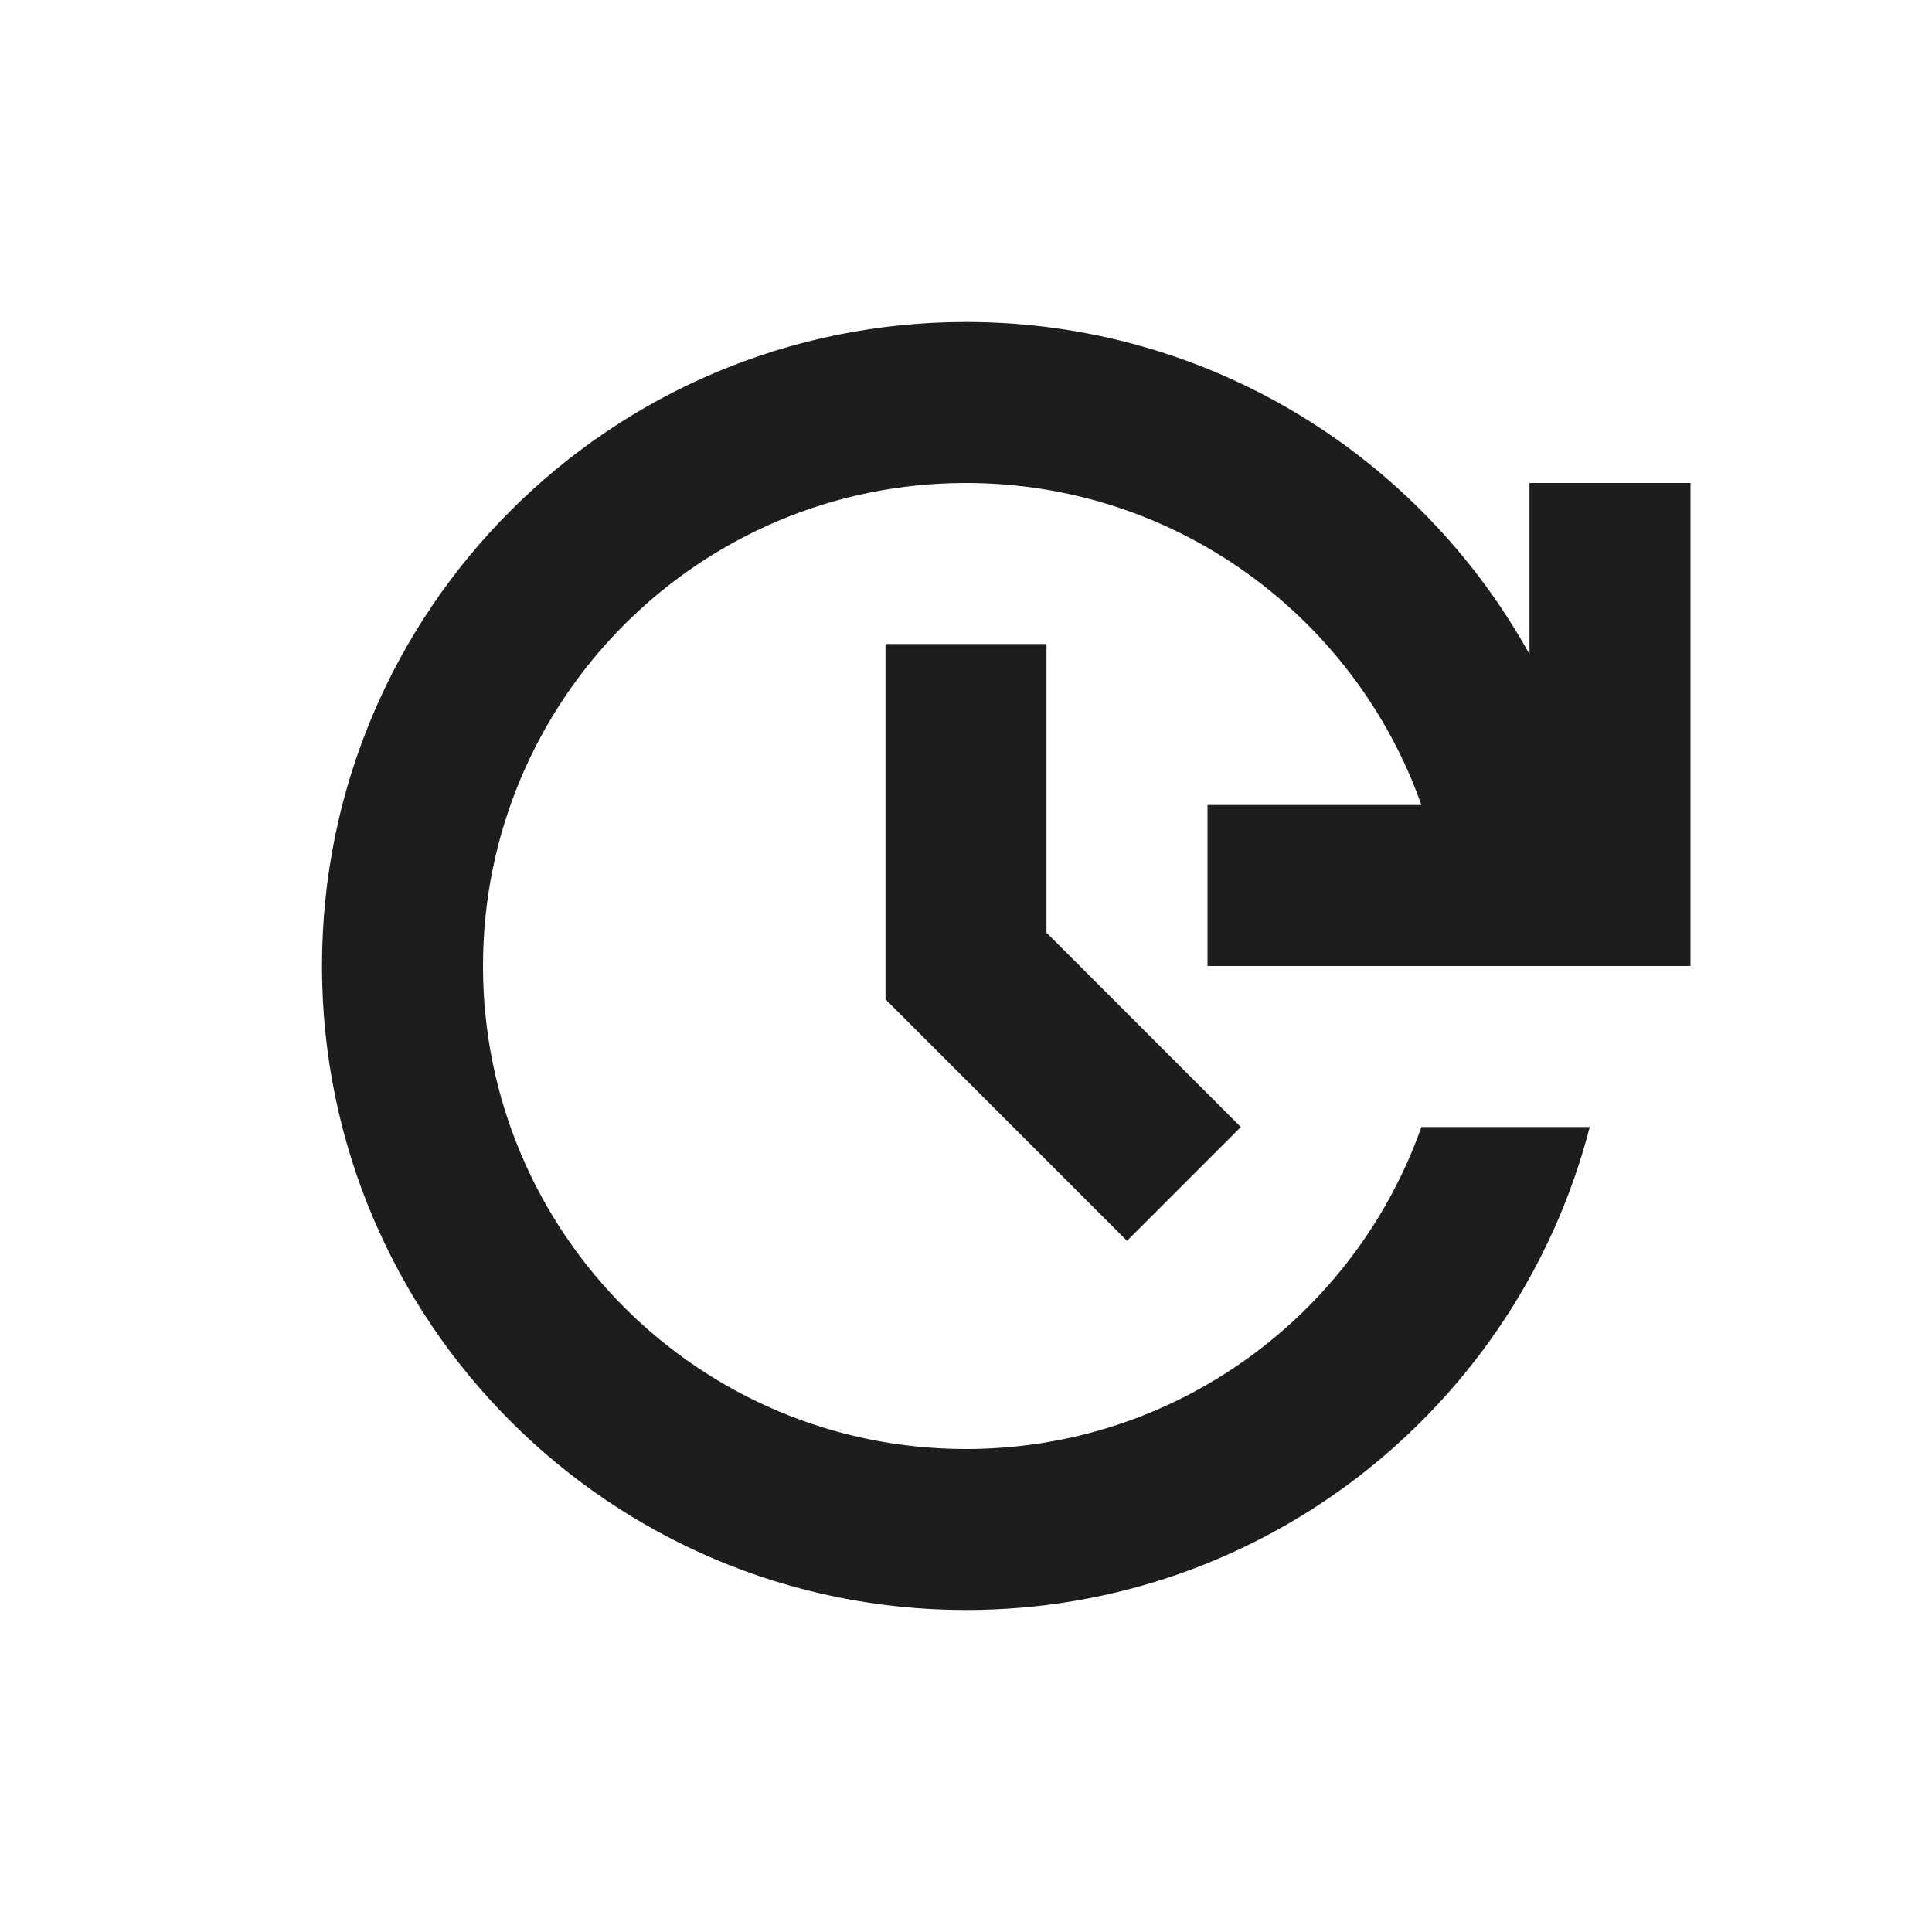
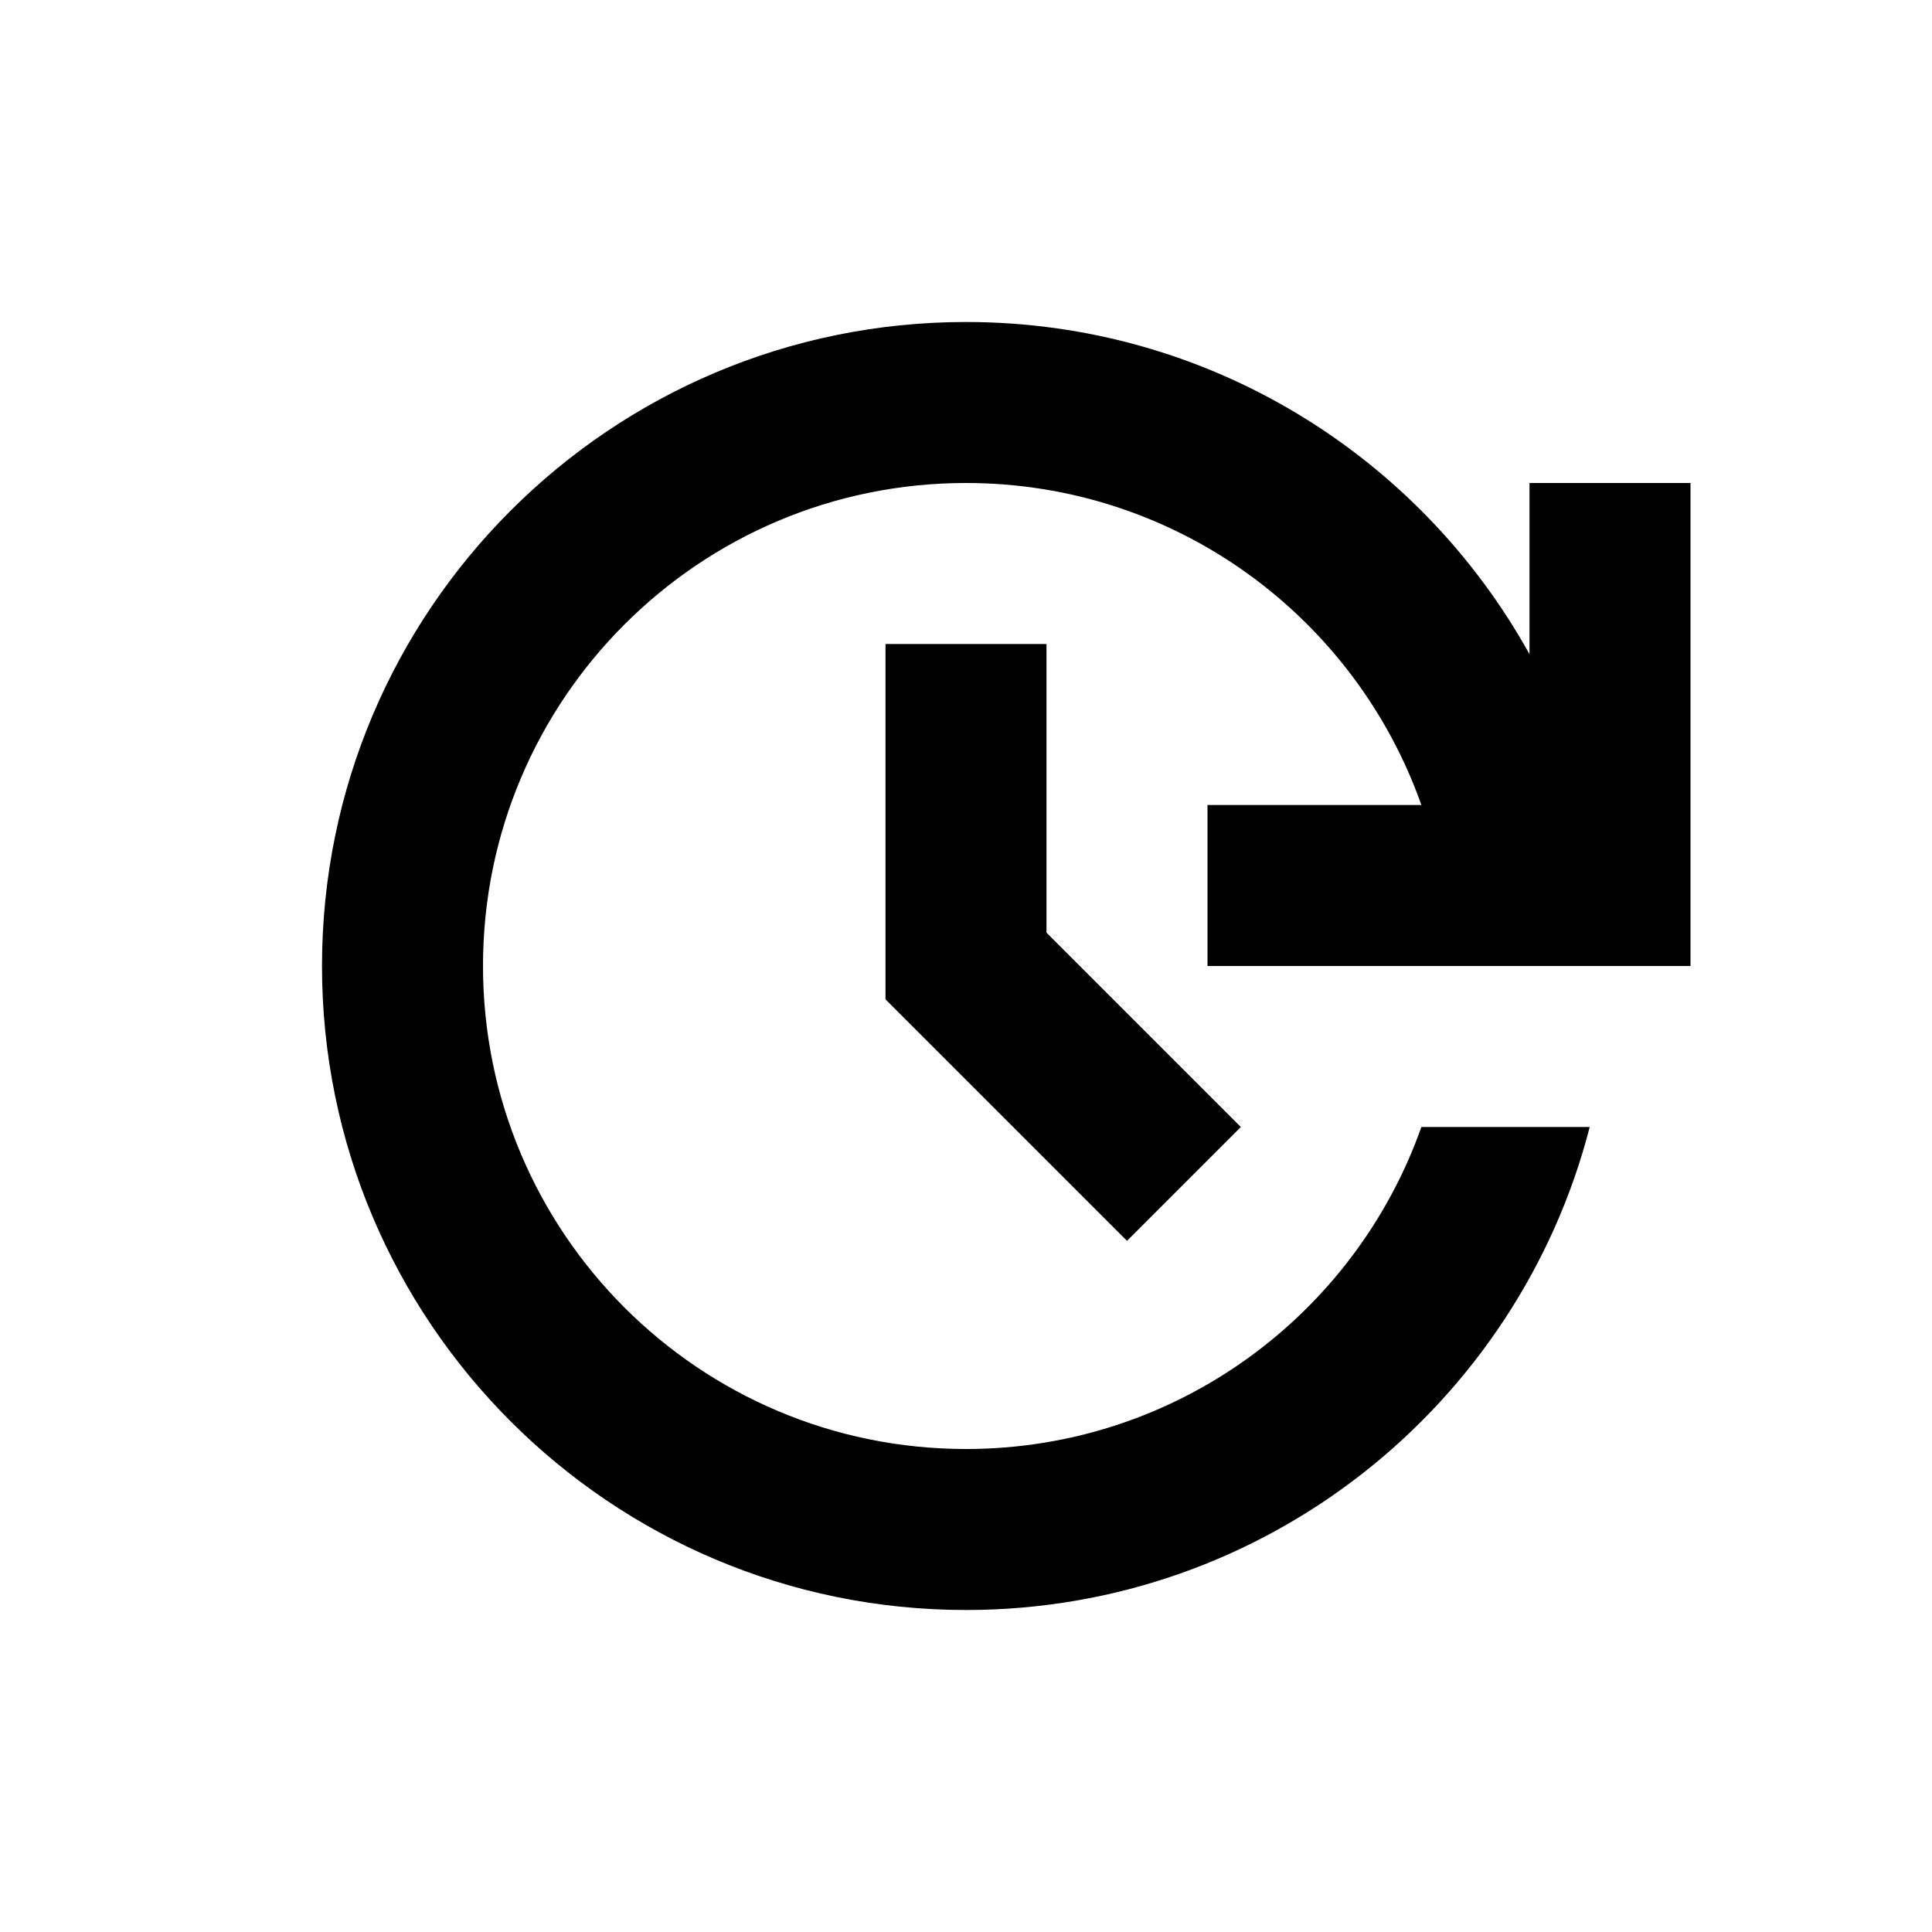
- <svg xmlns="http://www.w3.org/2000/svg" id="Calque_1" data-name="Calque 1" viewBox="0 0 240 240">
-   <defs>
-     <style>
-       .cls-1 {
-         fill: #1d1d1b;
-       }
-     </style>
-   </defs>
-   <polygon class="cls-1" points="110 80 110 110 110 124.14 115.86 130 140 154.14 154.14 140 130 115.86 130 80 110 80" />
-   <path class="cls-1" d="M190,60v21.27c-13.64-24.61-39.87-41.27-70-41.27-44.18,0-80,35.82-80,80s35.82,80,80,80c37.28,0,68.6-25.5,77.48-60h-20.91c-8.24,23.3-30.45,40-56.57,40-33.14,0-60-26.86-60-60s26.86-60,60-60c26.12,0,48.33,16.7,56.57,40h-26.57v20h60v-60h-20Z" />
+ <svg xmlns="http://www.w3.org/2000/svg" viewBox="0 0 240 240">
+   <polygon points="110 80 110 110 110 124.14 115.86 130 140 154.14 154.14 140 130 115.86 130 80 110 80" />
+   <path d="M190,60v21.27c-13.64-24.61-39.87-41.27-70-41.27-44.18,0-80,35.82-80,80s35.82,80,80,80c37.28,0,68.6-25.5,77.48-60h-20.91c-8.24,23.3-30.45,40-56.57,40-33.14,0-60-26.86-60-60s26.86-60,60-60c26.12,0,48.33,16.7,56.57,40h-26.57v20h60v-60h-20Z" />
</svg>
